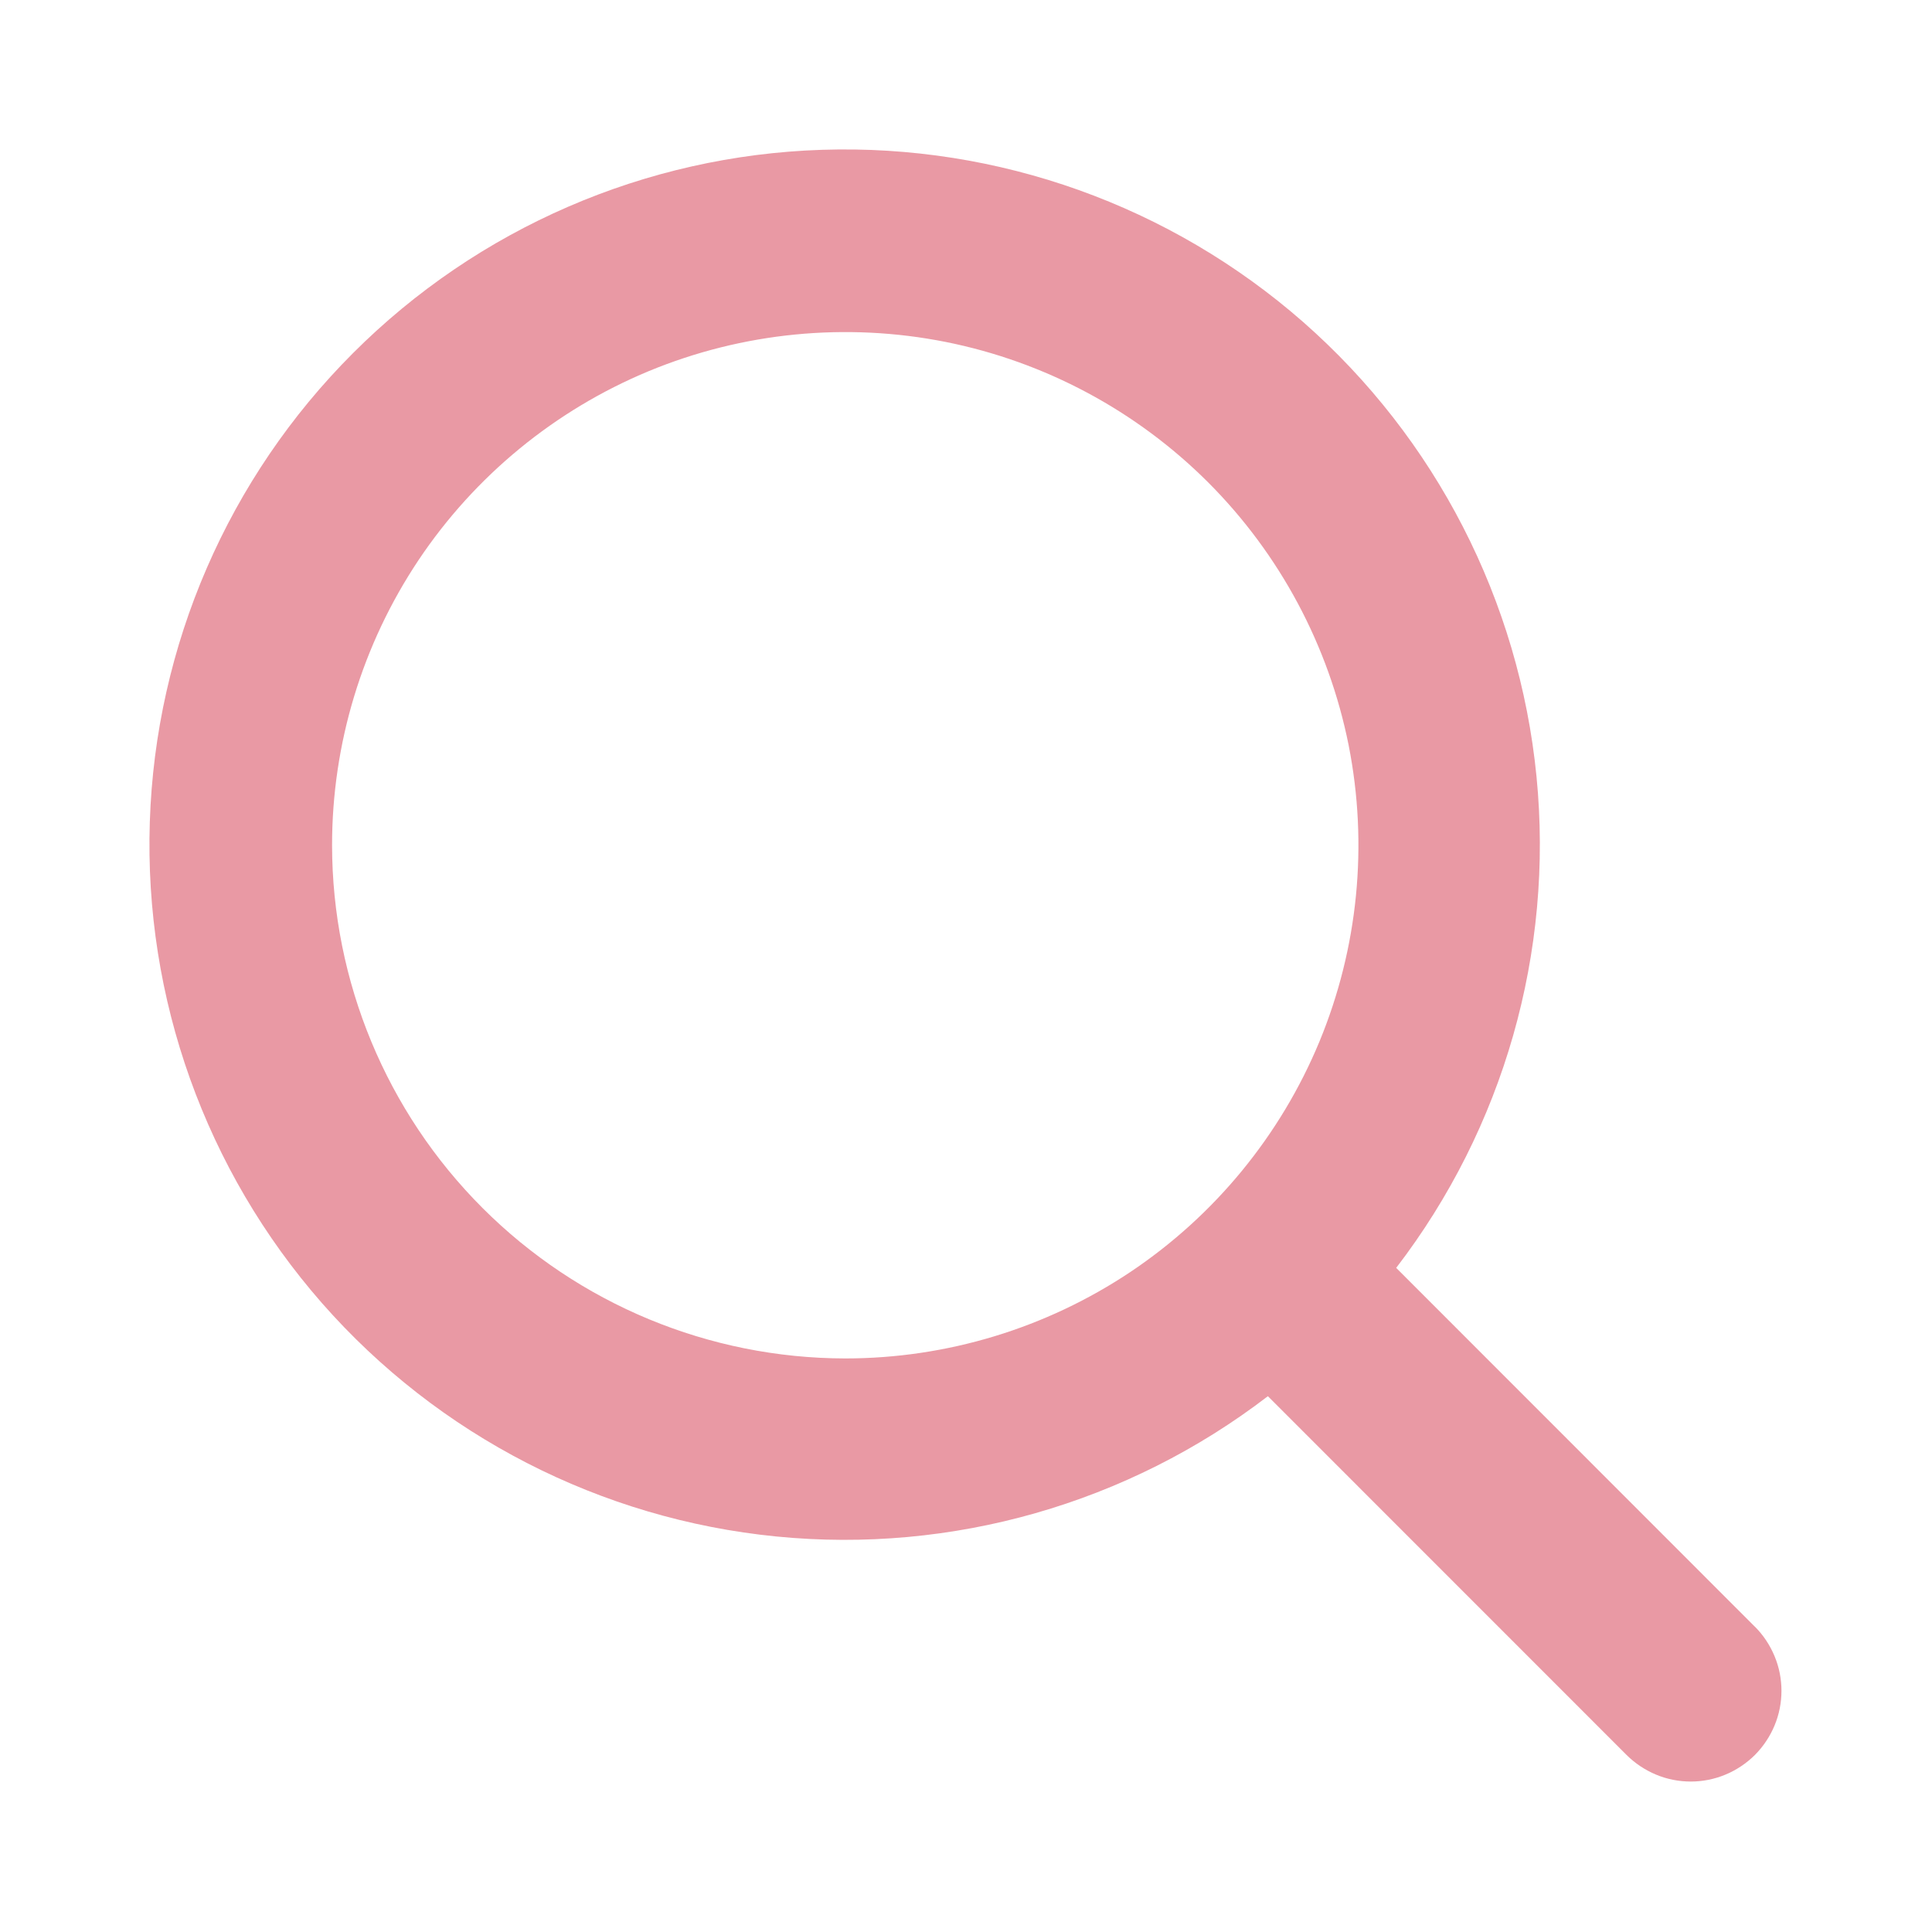
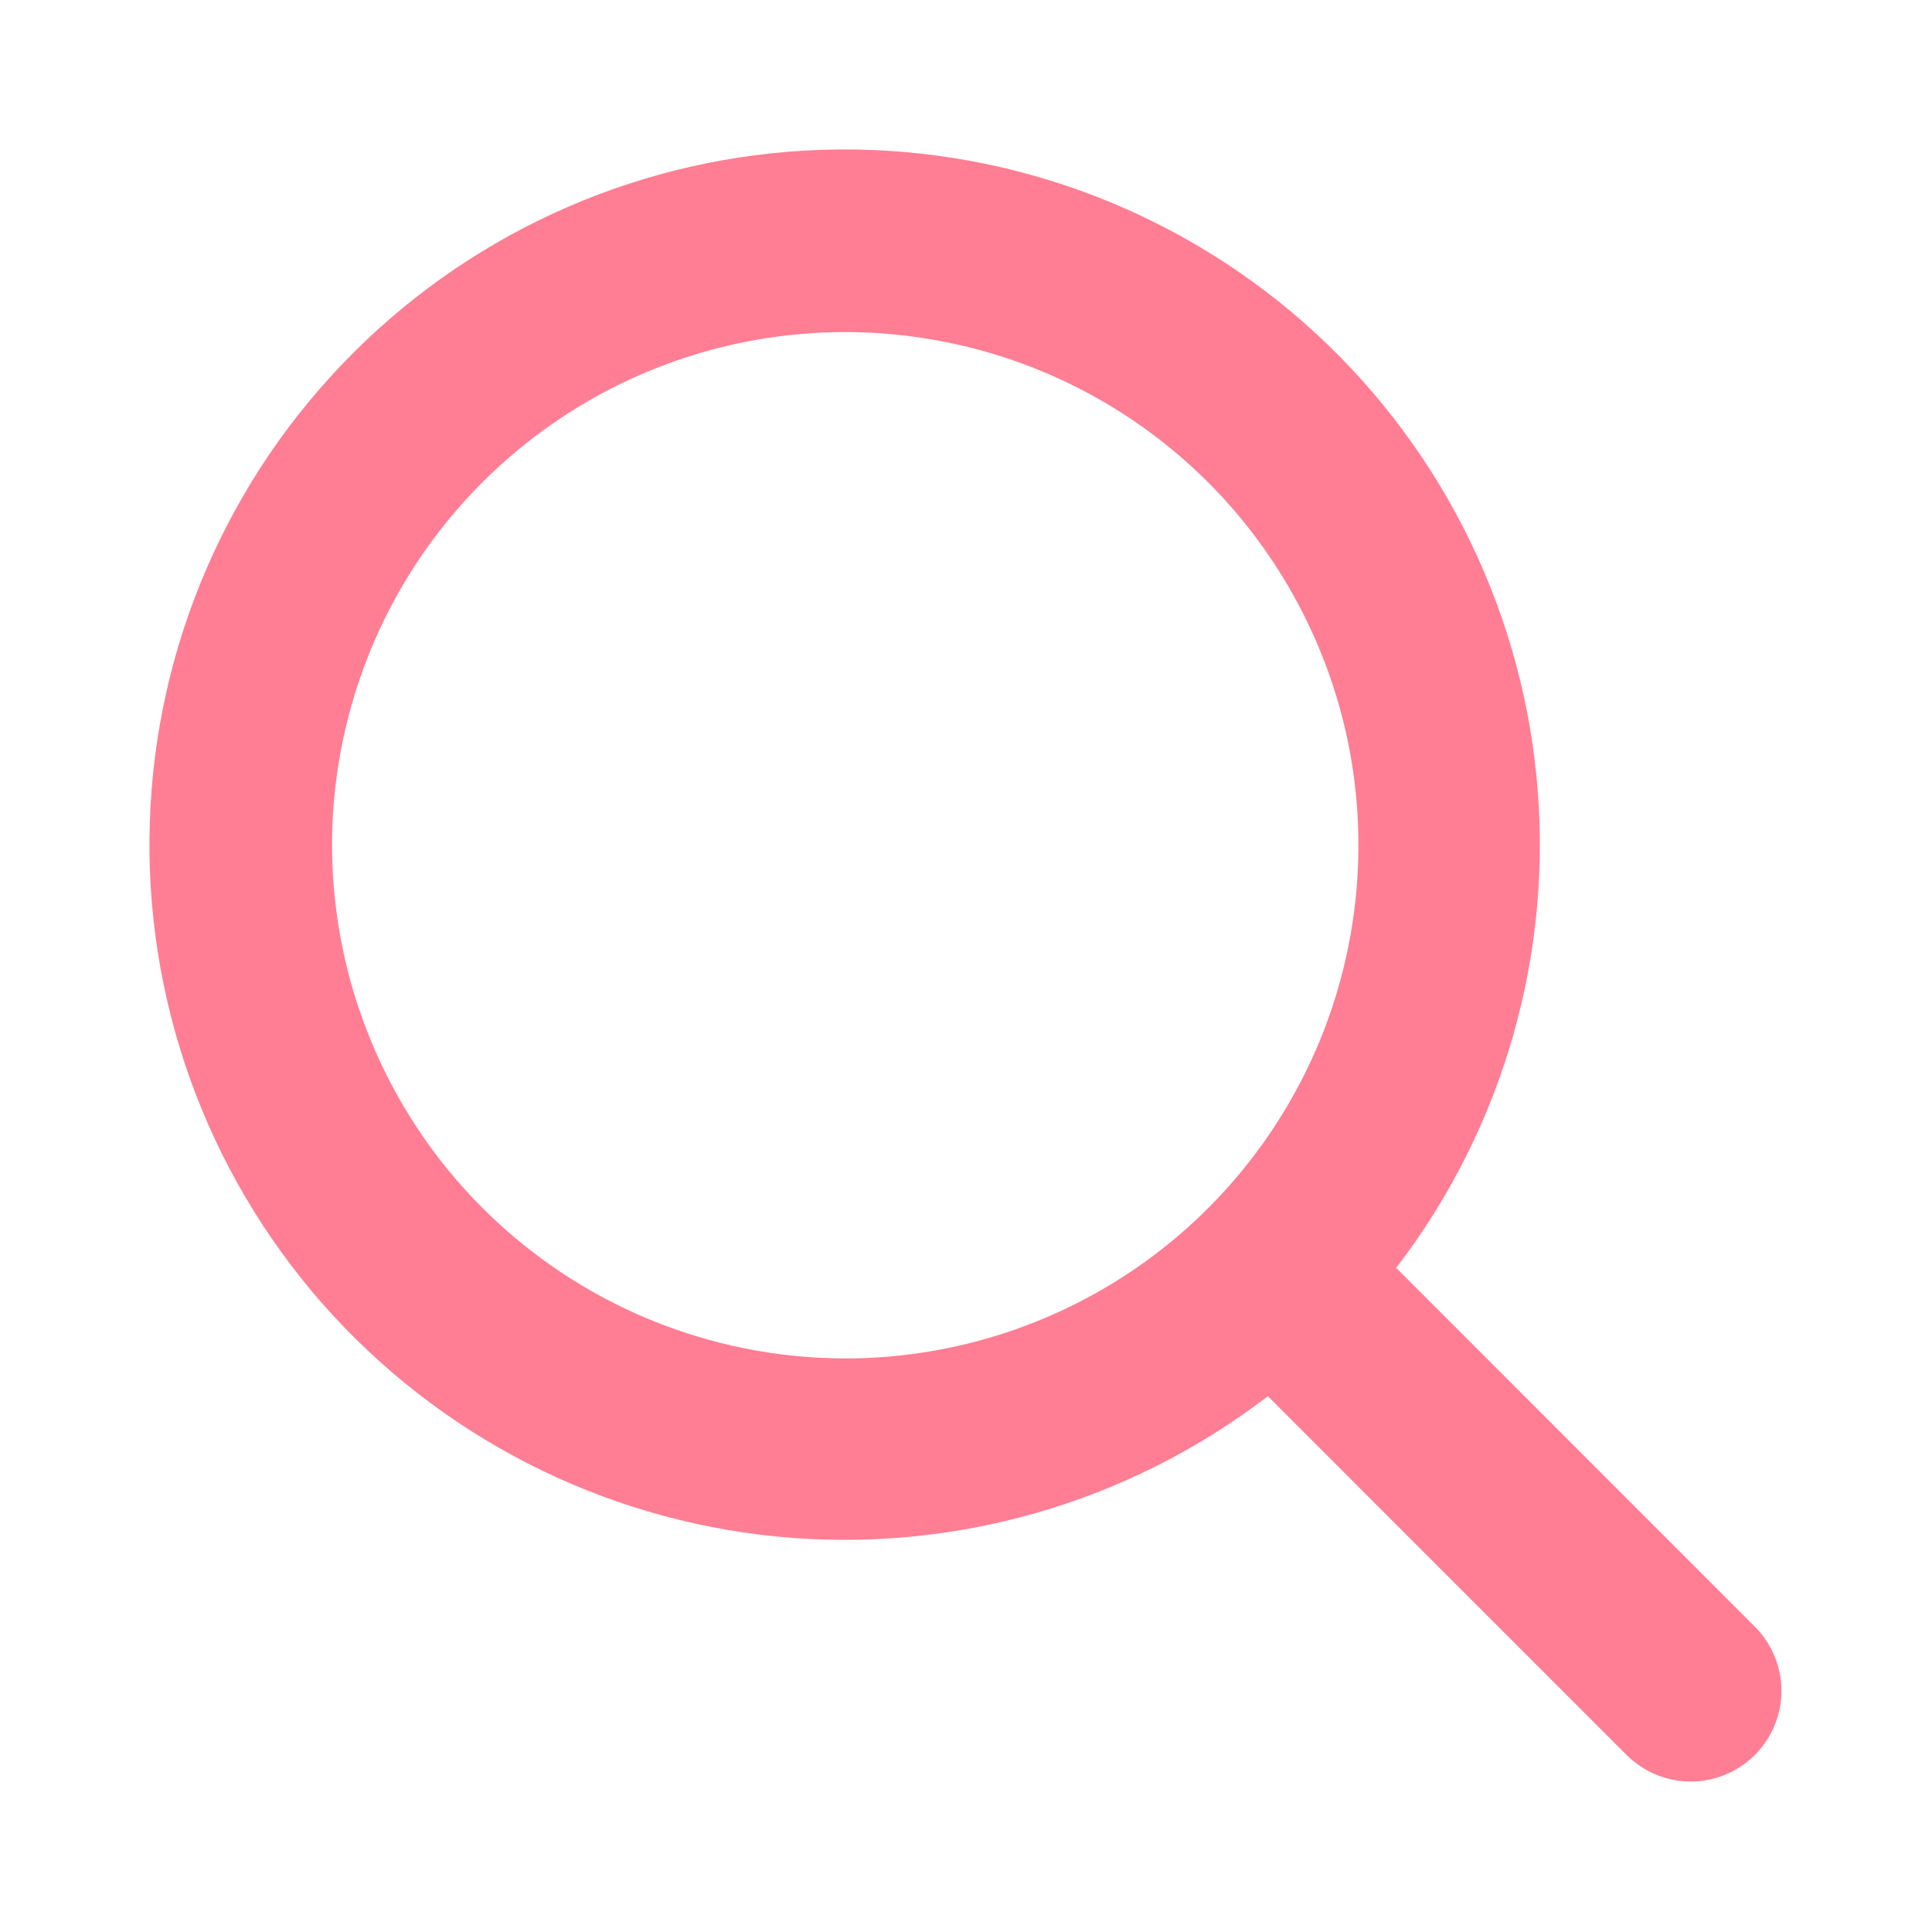
<svg xmlns="http://www.w3.org/2000/svg" width="24" height="24" viewBox="0 0 24 24" fill="none">
-   <path d="M21.796 20.204L17.344 15.75C18.679 14.01 19.302 11.828 19.087 9.646C18.872 7.464 17.835 5.445 16.187 3.999C14.538 2.554 12.401 1.789 10.21 1.861C8.018 1.932 5.936 2.835 4.386 4.386C2.835 5.936 1.932 8.018 1.861 10.21C1.789 12.401 2.554 14.538 3.999 16.187C5.445 17.835 7.464 18.872 9.646 19.087C11.828 19.302 14.01 18.679 15.75 17.344L20.206 21.801C20.311 21.905 20.435 21.988 20.572 22.045C20.708 22.102 20.855 22.131 21.003 22.131C21.151 22.131 21.297 22.102 21.434 22.045C21.571 21.988 21.695 21.905 21.8 21.801C21.904 21.696 21.987 21.572 22.044 21.435C22.101 21.298 22.13 21.152 22.13 21.004C22.13 20.856 22.101 20.709 22.044 20.573C21.987 20.436 21.904 20.311 21.8 20.207L21.796 20.204ZM4.125 10.5C4.125 9.239 4.499 8.007 5.199 6.958C5.9 5.91 6.896 5.093 8.06 4.61C9.225 4.128 10.507 4.002 11.744 4.247C12.98 4.493 14.116 5.101 15.008 5.992C15.899 6.884 16.506 8.02 16.753 9.256C16.998 10.493 16.872 11.775 16.39 12.94C15.907 14.104 15.09 15.1 14.042 15.801C12.993 16.501 11.761 16.875 10.5 16.875C8.81 16.873 7.189 16.201 5.994 15.006C4.799 13.811 4.127 12.19 4.125 10.5Z" fill="#CF223A" fill-opacity="0.46" />
+   <path d="M21.796 20.204L17.344 15.75C18.679 14.011 19.302 11.828 19.087 9.646C18.872 7.464 17.835 5.445 16.187 3.999C14.538 2.554 12.401 1.789 10.21 1.861C8.018 1.933 5.936 2.835 4.386 4.386C2.835 5.936 1.932 8.018 1.861 10.21C1.789 12.402 2.554 14.538 3.999 16.187C5.445 17.835 7.464 18.872 9.646 19.087C11.828 19.302 14.01 18.679 15.75 17.344L20.206 21.801C20.311 21.905 20.435 21.988 20.572 22.045C20.708 22.102 20.855 22.131 21.003 22.131C21.151 22.131 21.297 22.102 21.434 22.045C21.571 21.988 21.695 21.905 21.8 21.801C21.904 21.696 21.987 21.572 22.044 21.435C22.101 21.298 22.13 21.152 22.13 21.004C22.13 20.856 22.101 20.709 22.044 20.573C21.987 20.436 21.904 20.312 21.8 20.207L21.796 20.204ZM4.125 10.5C4.125 9.239 4.499 8.007 5.199 6.958C5.9 5.91 6.896 5.093 8.06 4.61C9.225 4.128 10.507 4.002 11.744 4.248C12.98 4.494 14.116 5.101 15.008 5.992C15.899 6.884 16.506 8.02 16.753 9.256C16.998 10.493 16.872 11.775 16.39 12.94C15.907 14.105 15.09 15.1 14.042 15.801C12.993 16.501 11.761 16.875 10.5 16.875C8.81 16.873 7.189 16.201 5.994 15.006C4.799 13.811 4.127 12.19 4.125 10.5Z" fill="#FF7E93" />
</svg>
